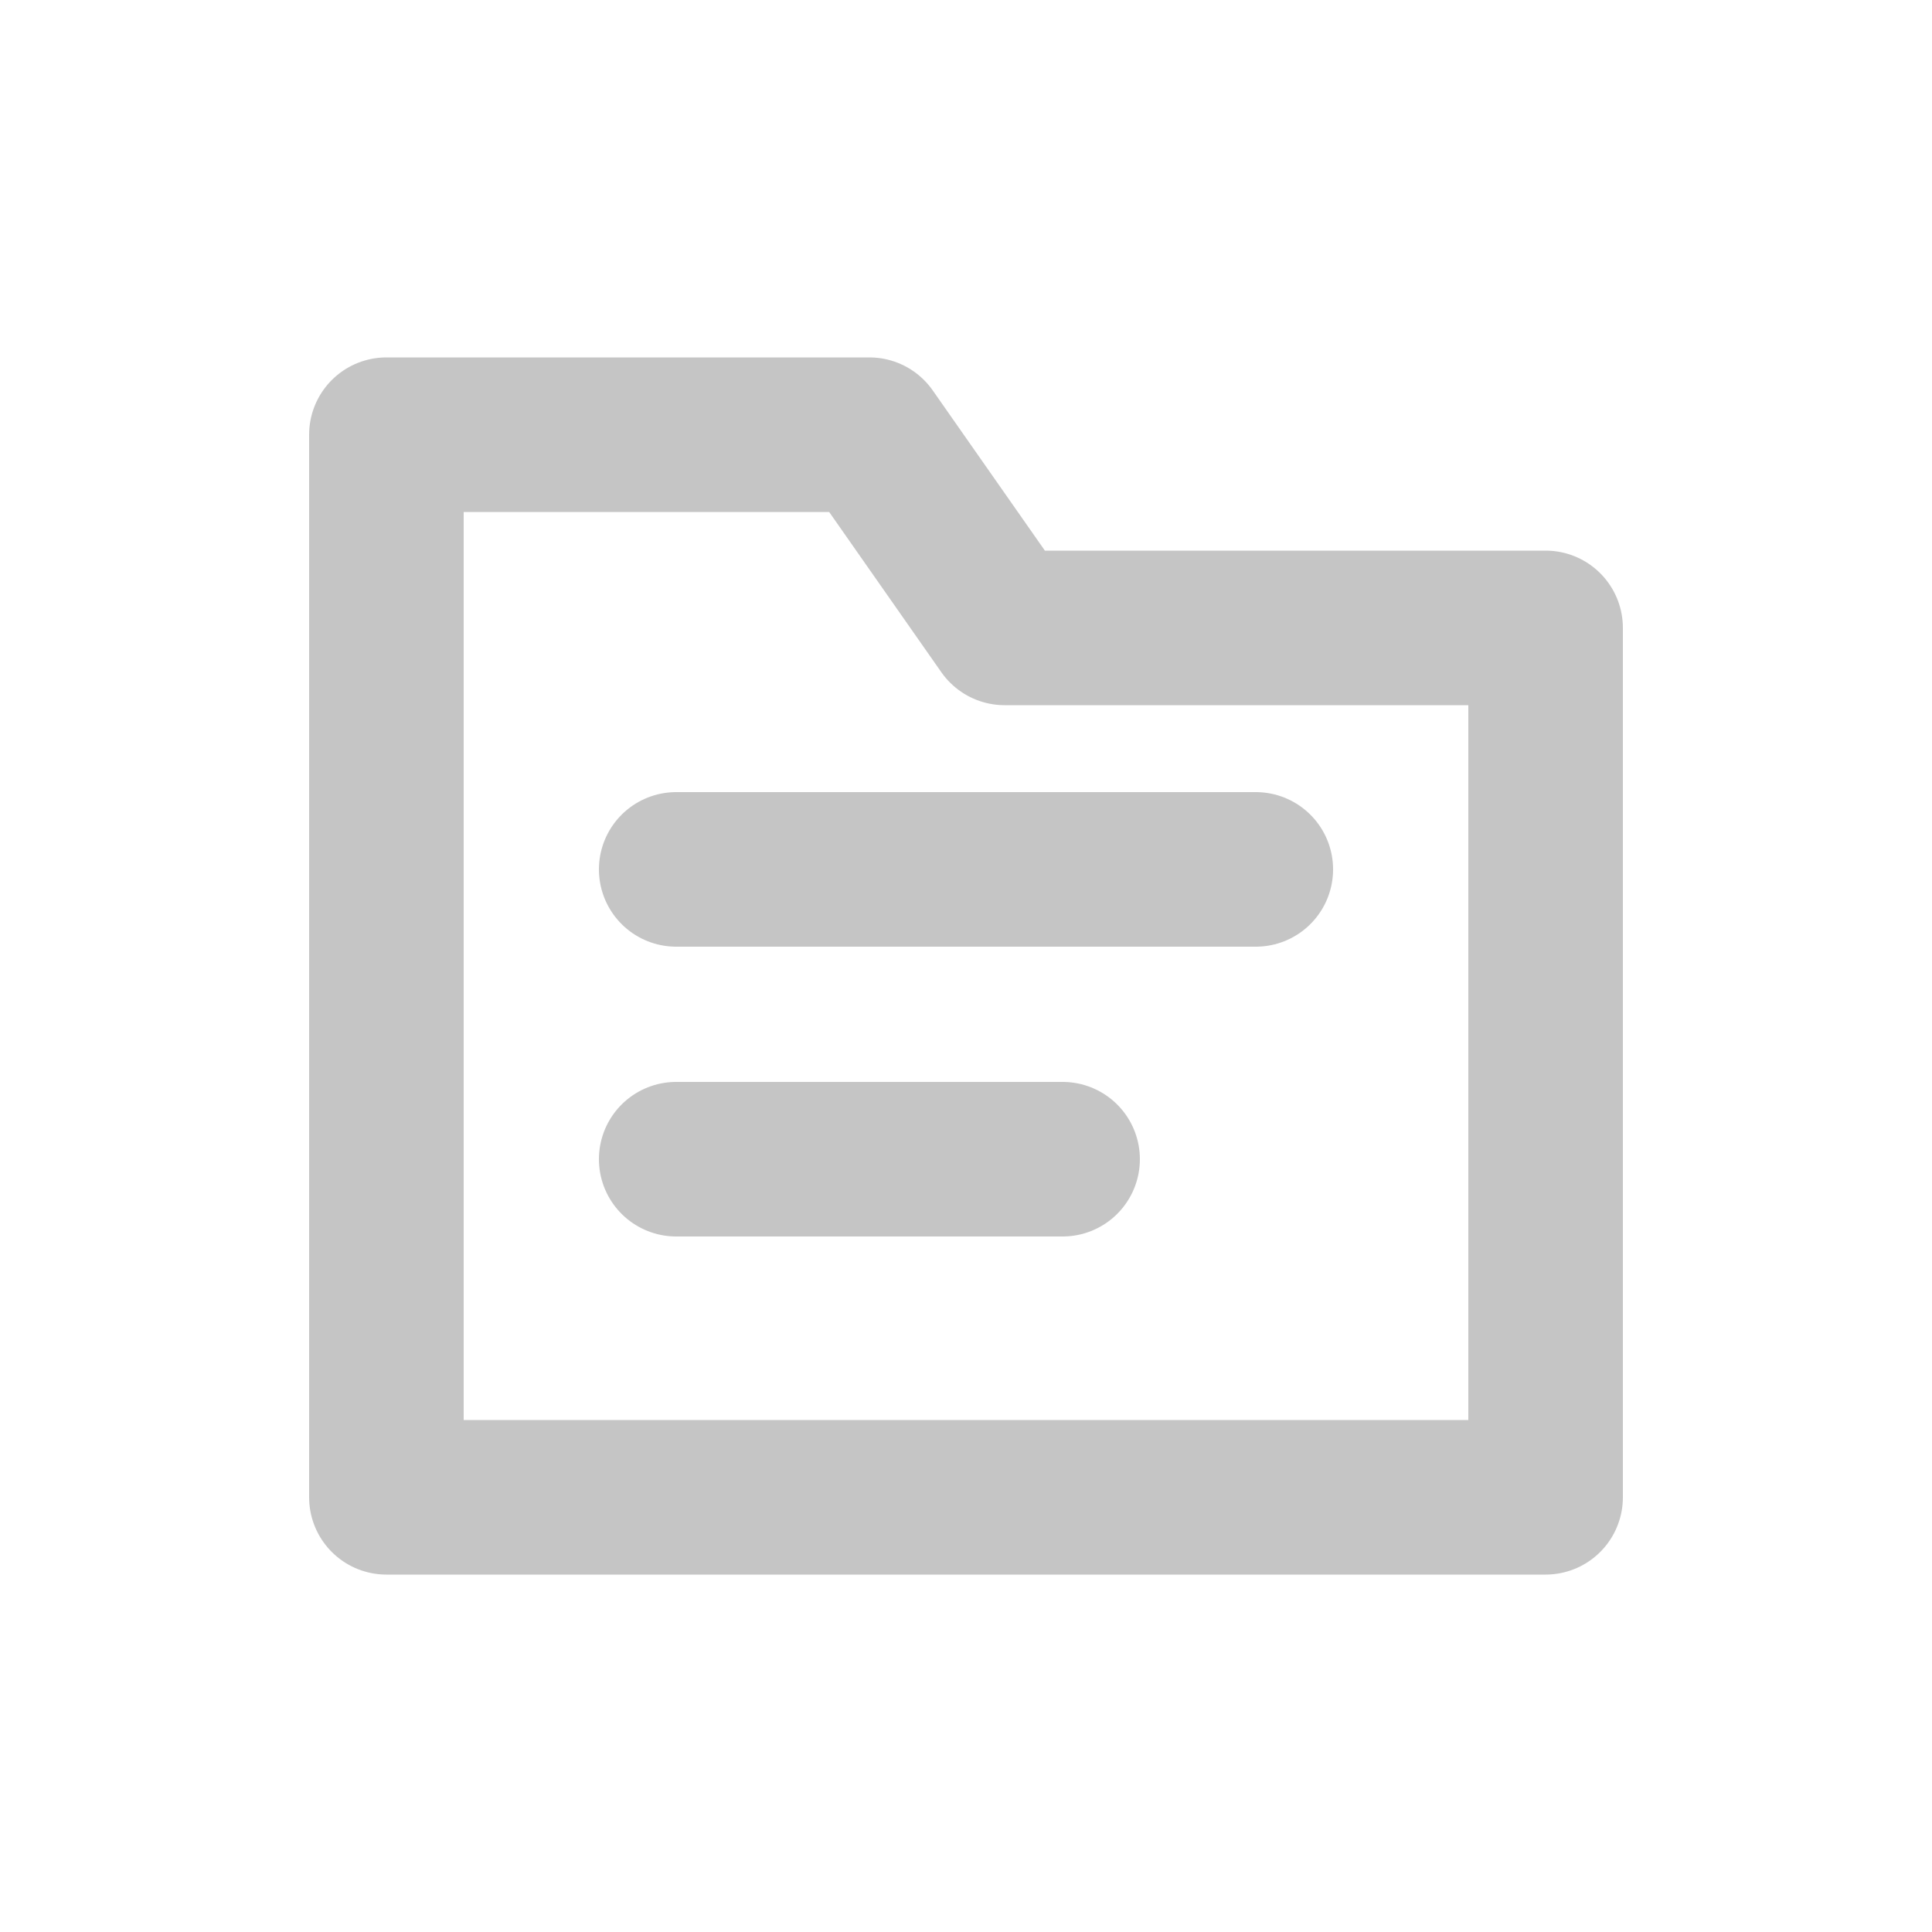
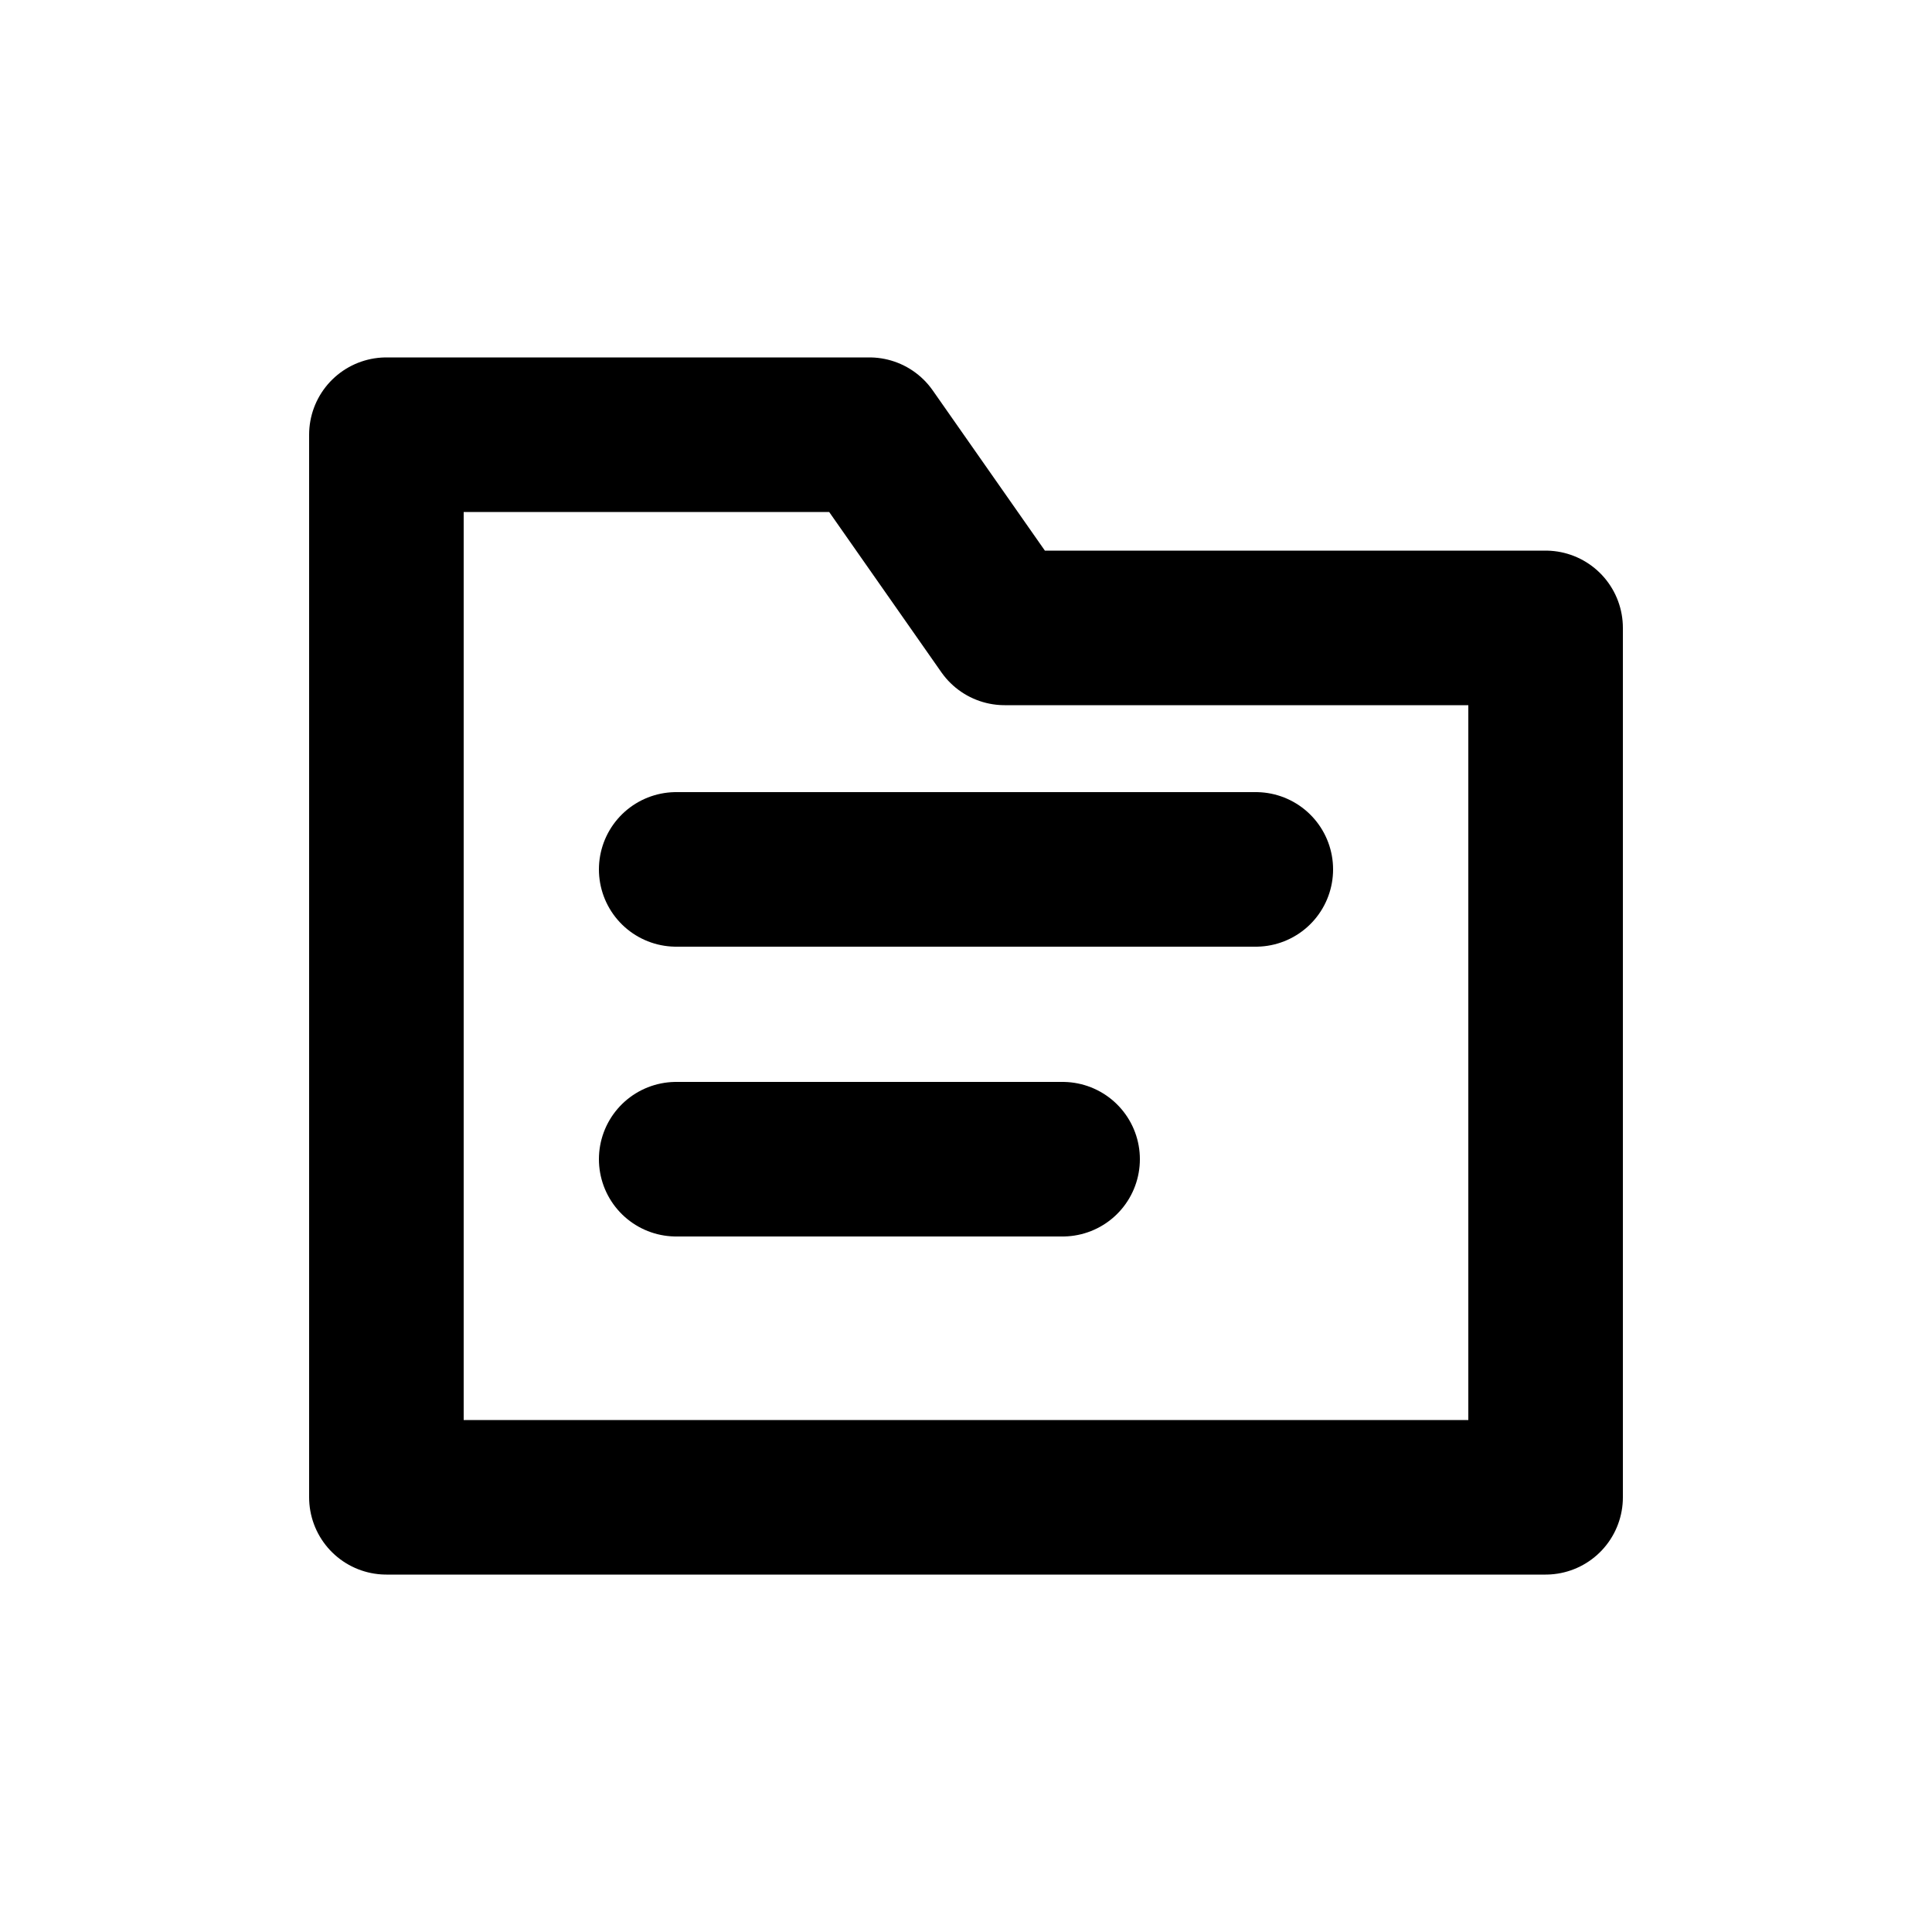
- <svg xmlns="http://www.w3.org/2000/svg" viewBox="0 0 20 20" fill="none" stroke="#C5C5C5" stroke-width="1.6" stroke-linecap="round" stroke-linejoin="round">
+ <svg xmlns="http://www.w3.org/2000/svg" viewBox="0 0 20 20" fill="none" stroke="currentColor" stroke-width="1.6" stroke-linecap="round" stroke-linejoin="round">
  <path d="M4 4.5h5l1.4 2H16v9H4z" />
  <path d="M7 9h6M7 12h4" />
</svg>
